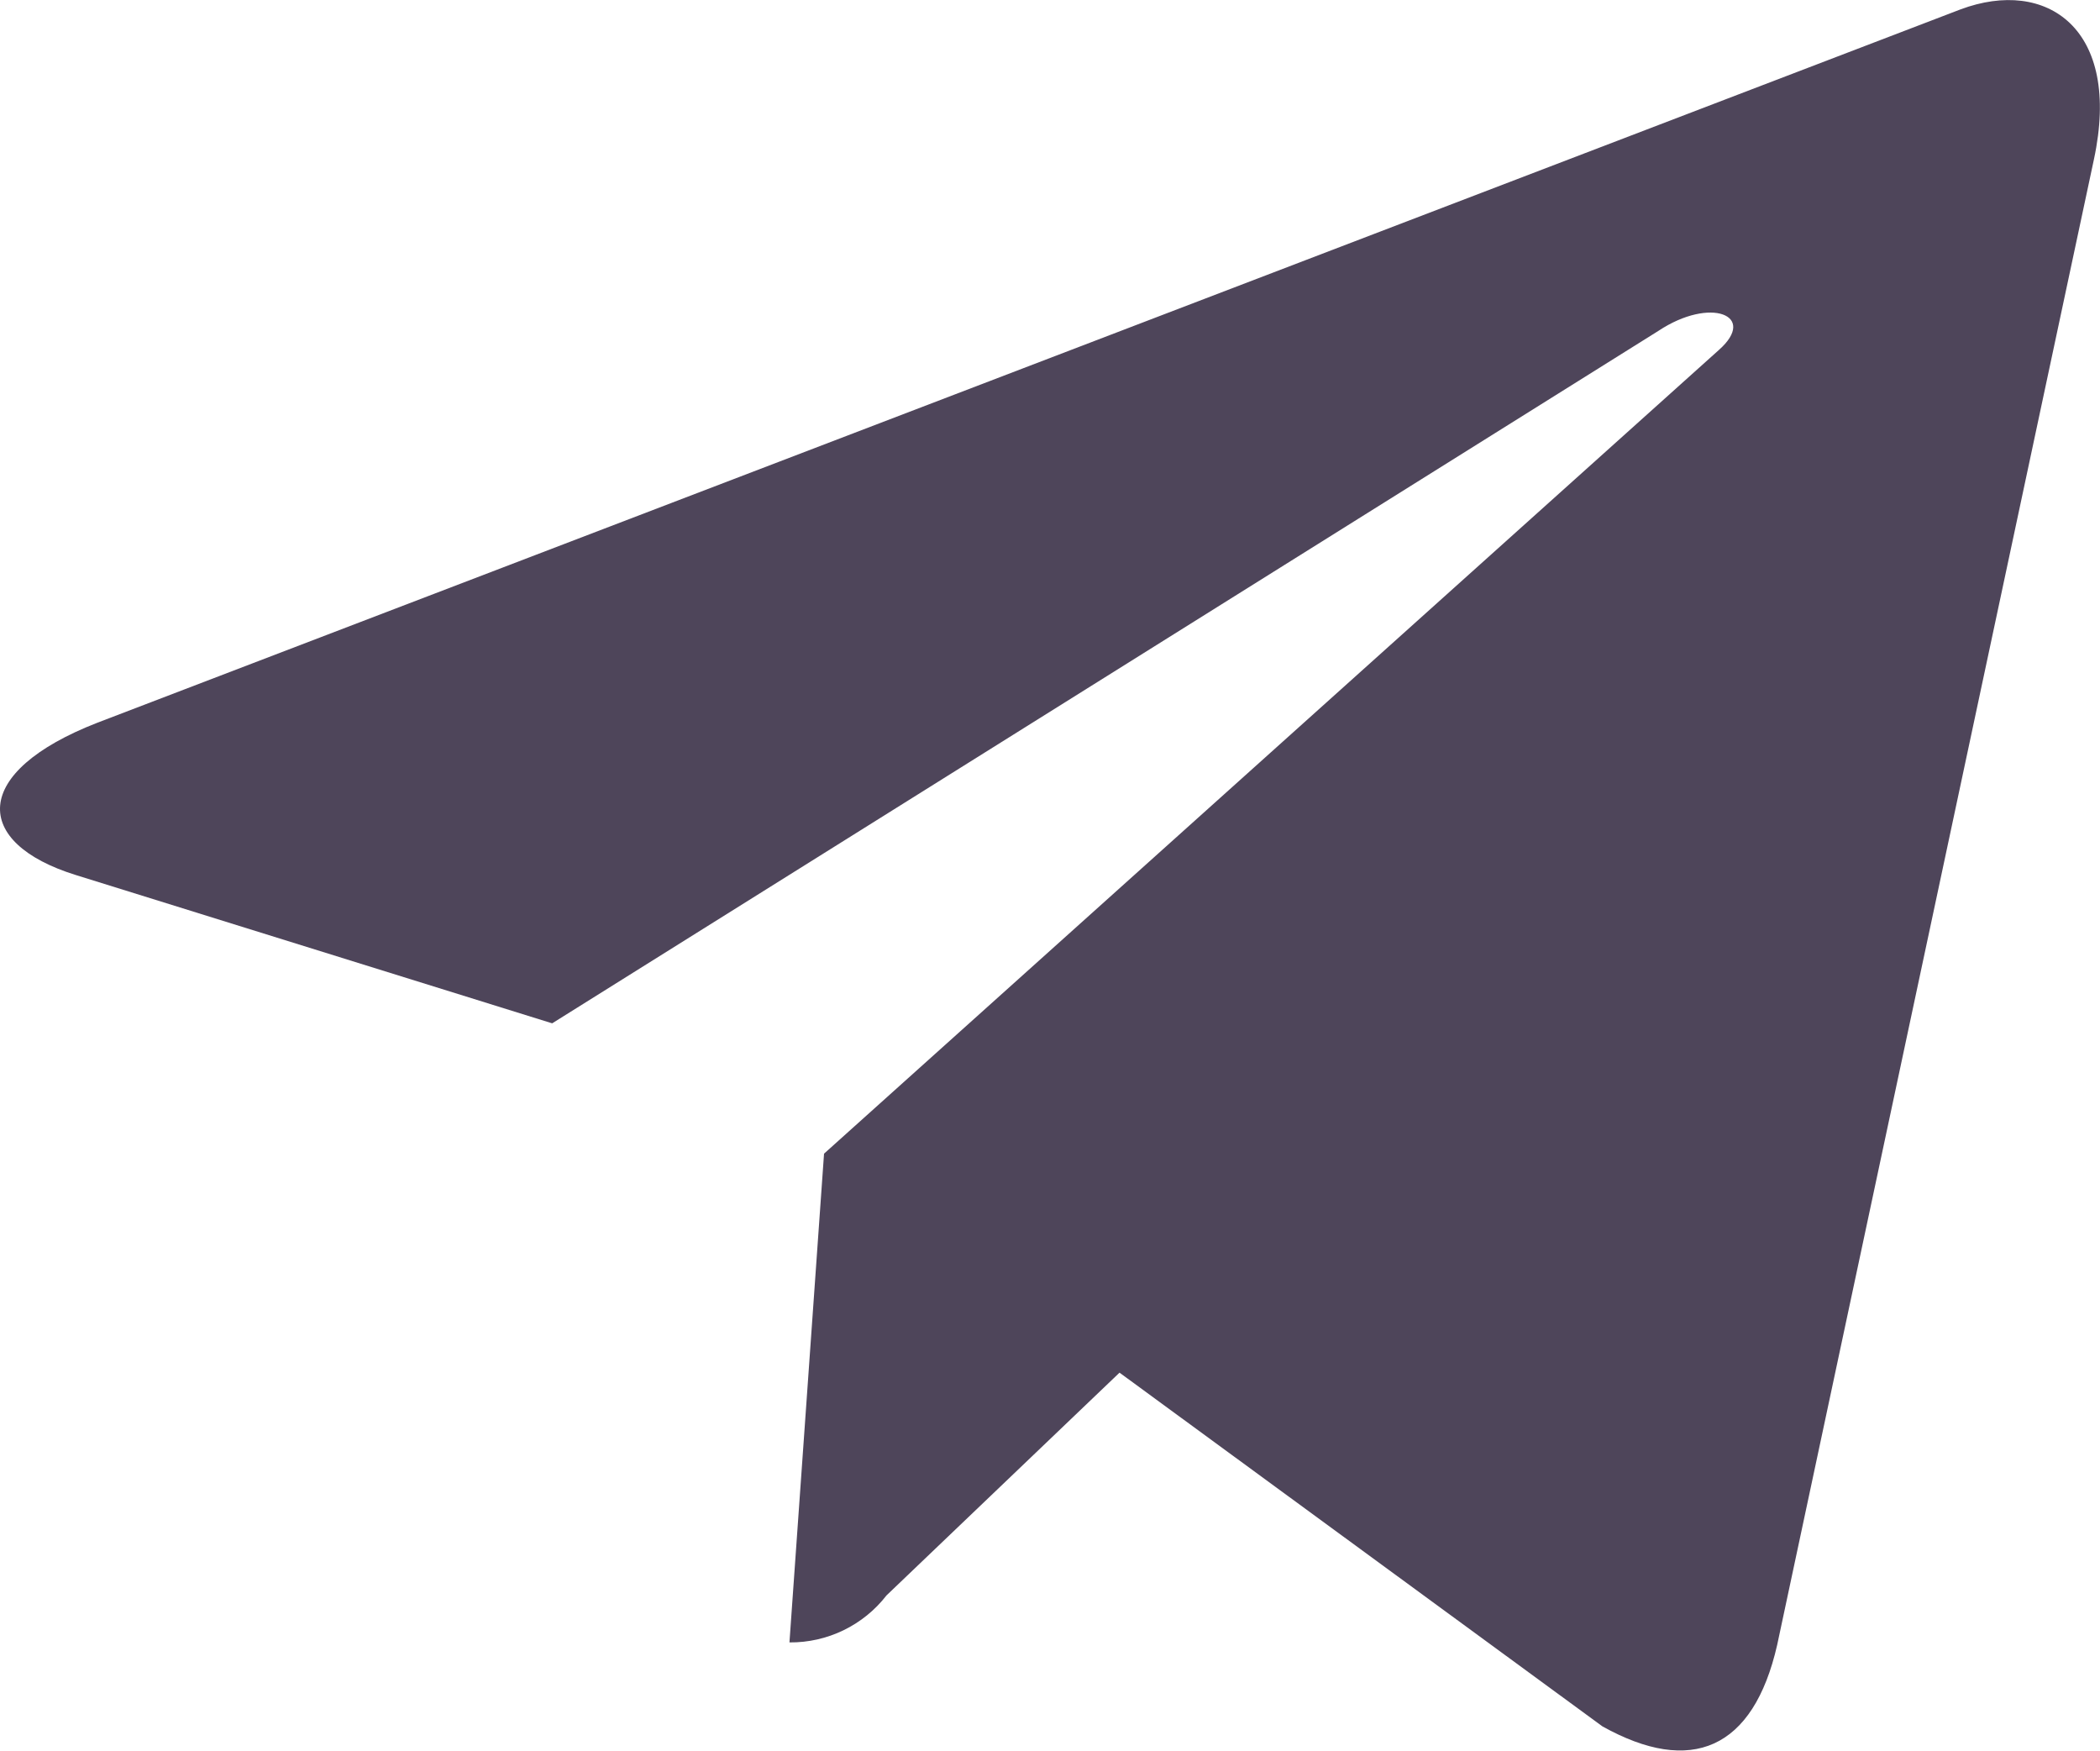
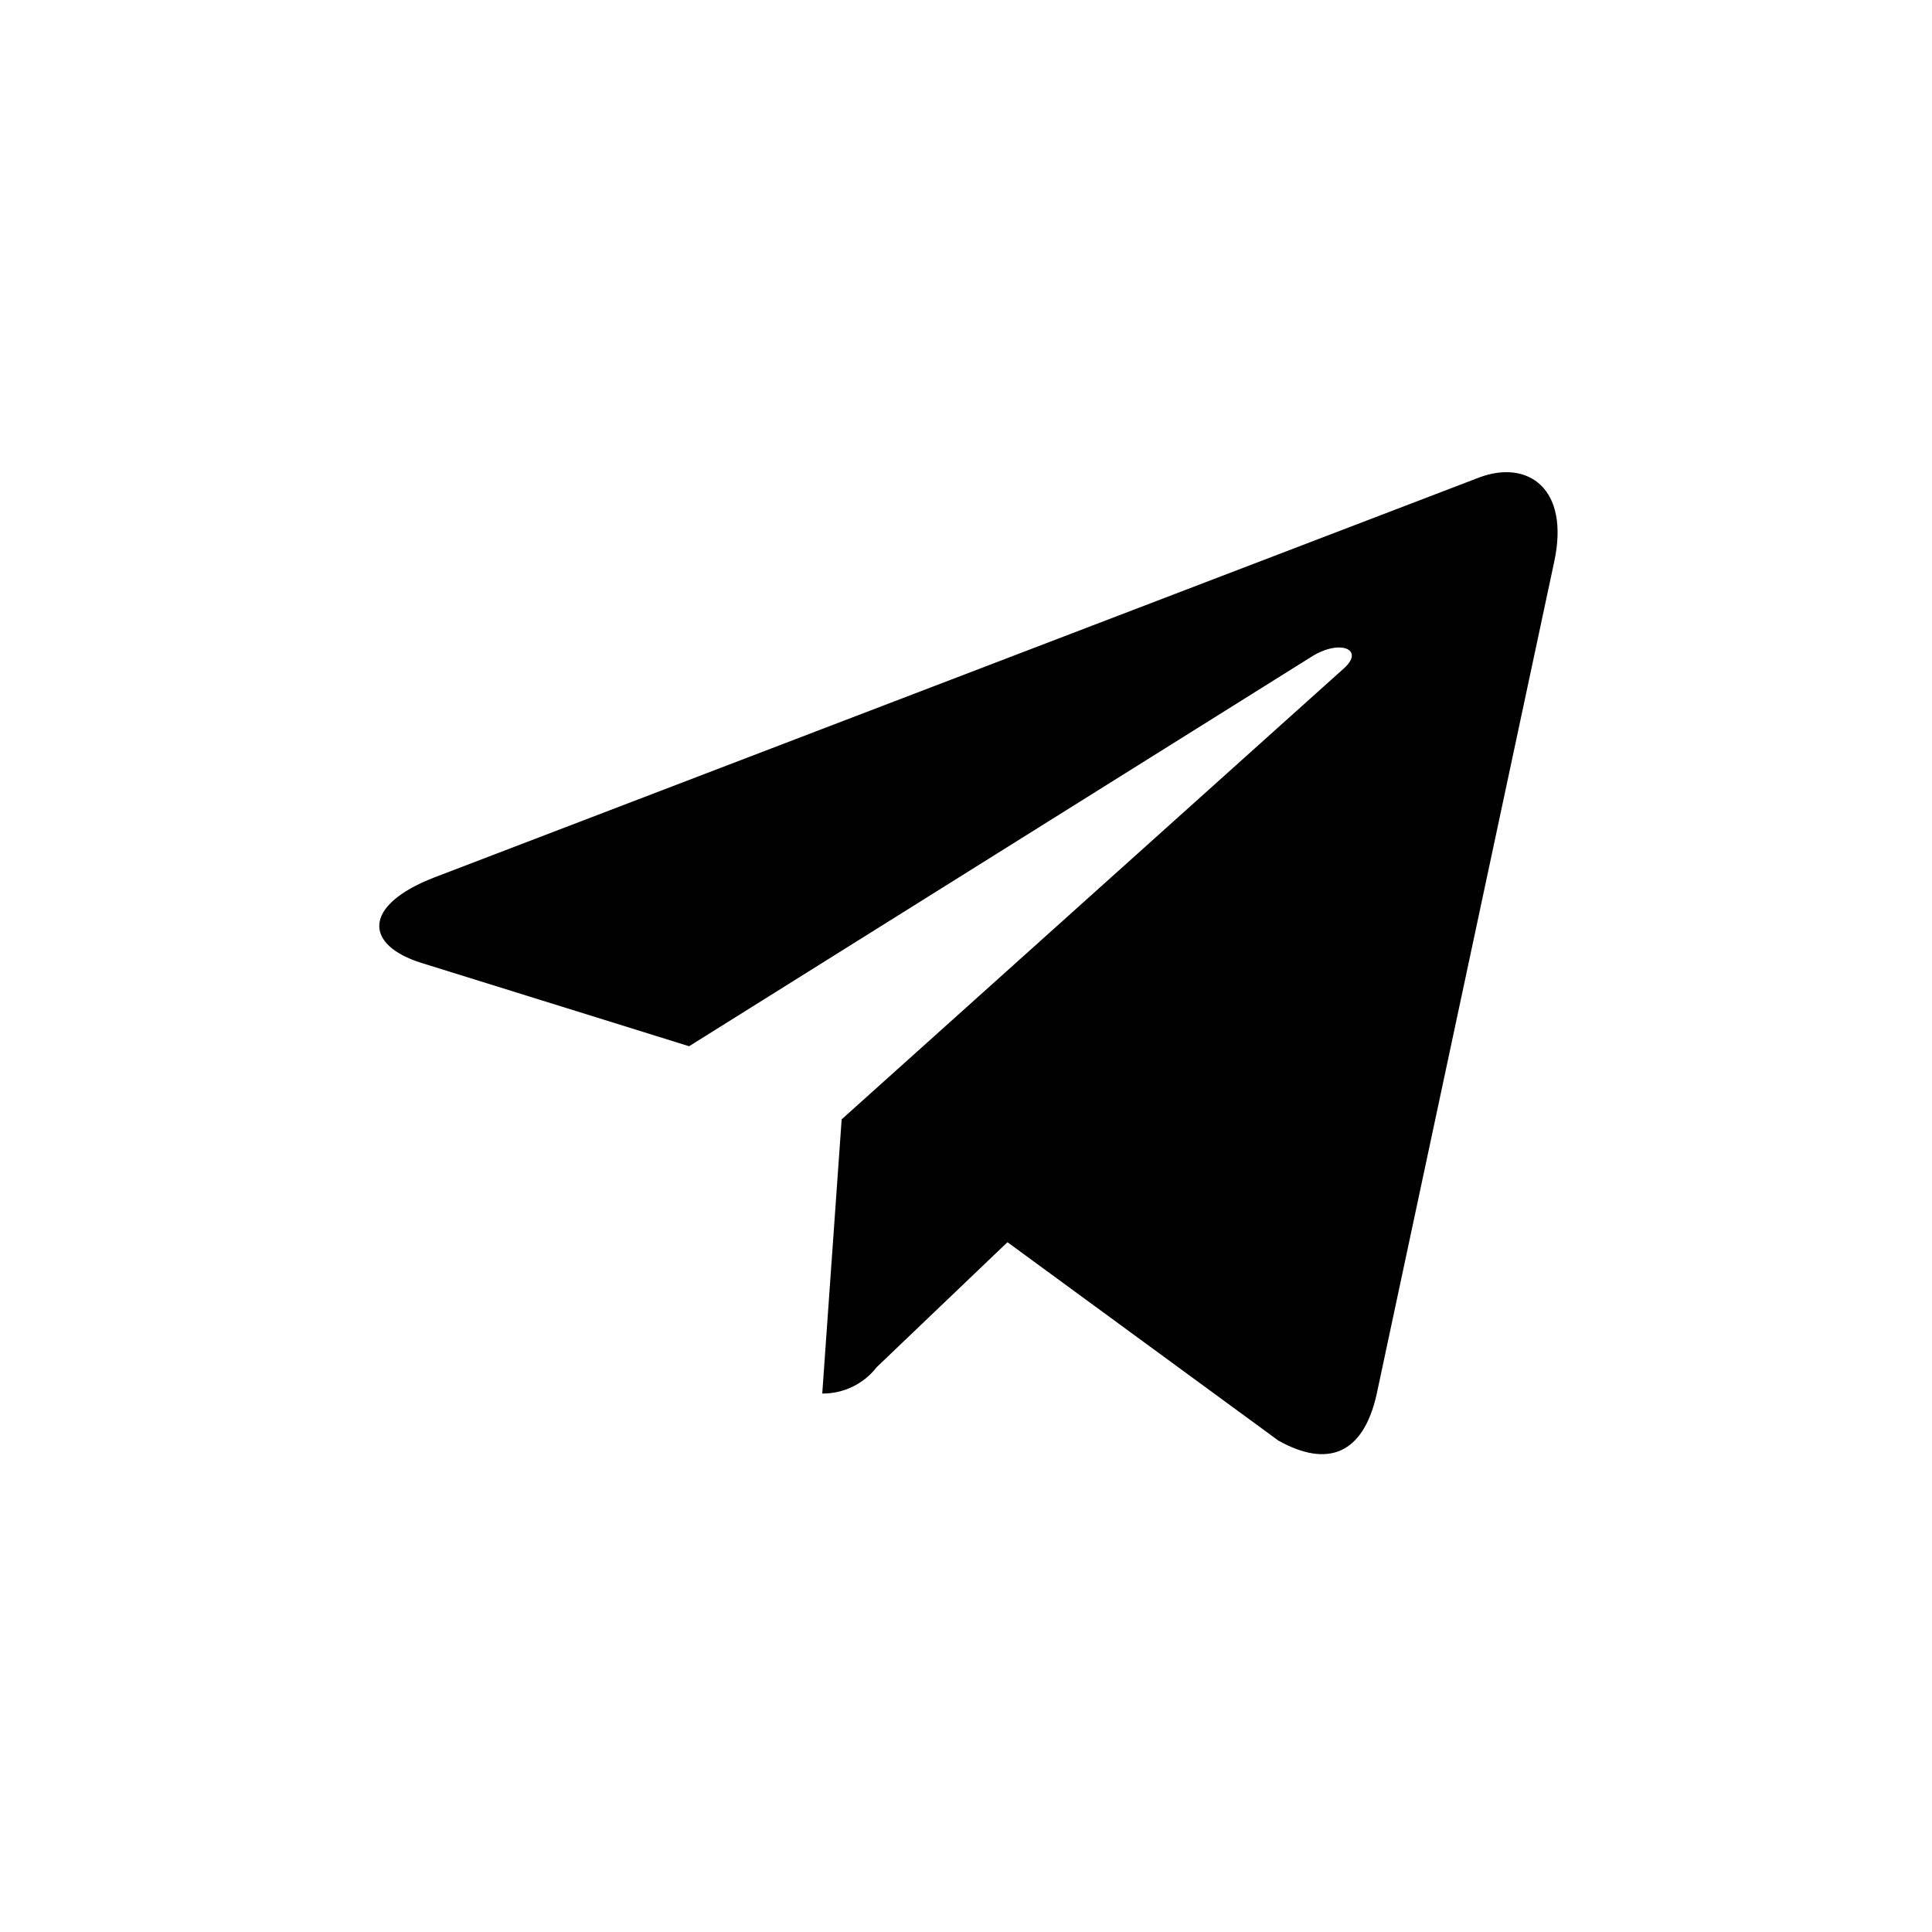
- <svg xmlns="http://www.w3.org/2000/svg" width="42.5" height="35.417" viewBox="0 0 42.5 35.417">
-   <path id="telegram" d="M16.677,25.342l-.7,9.889a2.458,2.458,0,0,0,1.964-.951l4.716-4.507,9.772,7.156c1.792,1,3.055.473,3.538-1.649L42.377,5.225l0,0c.568-2.649-.958-3.685-2.7-3.035L1.973,16.622c-2.573,1-2.534,2.433-.437,3.083l9.639,3L33.564,8.694c1.054-.7,2.012-.312,1.224.386Z" transform="translate(0 -2)" fill="#4e455a" />
+ <svg xmlns="http://www.w3.org/2000/svg" width="200" height="200" viewBox="0 0 200 200">
+   <defs>
+     <style>.a{clip-path:url(#b);}</style>
+     <clipPath id="b">
+       <rect width="200" height="200" />
+     </clipPath>
+   </defs>
+   <g id="a" class="a">
+     <path d="M47.867,68.994,45.858,97.378a7.055,7.055,0,0,0,5.637-2.73L65.031,81.712l28.048,20.539c5.143,2.87,8.769,1.358,10.155-4.733l18.4-86.265h0c1.63-7.6-2.75-10.577-7.75-8.711L5.663,43.966c-7.385,2.87-7.273,6.983-1.254,8.849l27.666,8.611L96.336,21.21c3.025-2.009,5.775-.9,3.513,1.108Z" transform="translate(39.261 46.88)" />
+   </g>
</svg>
